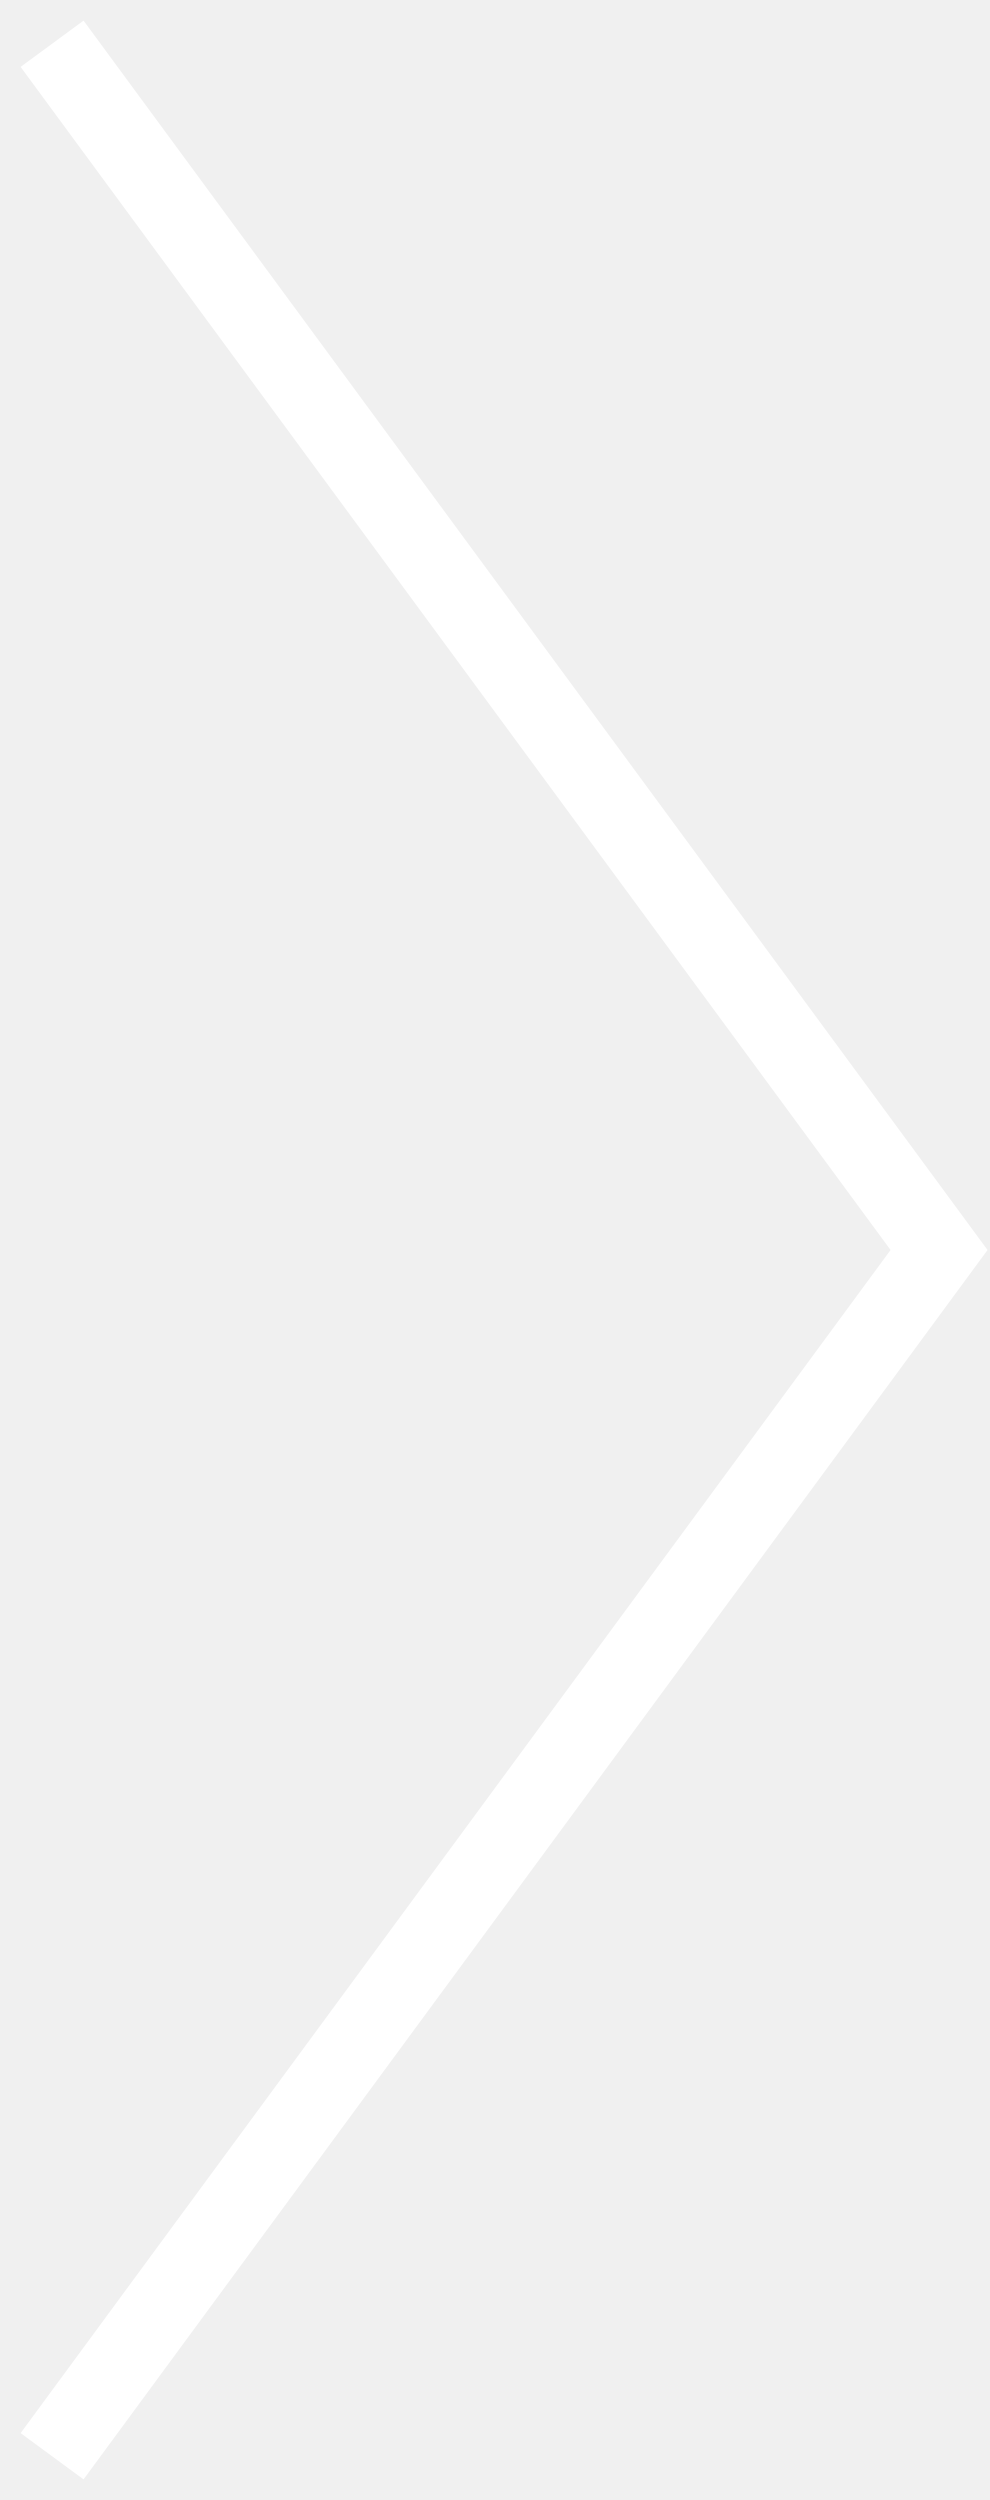
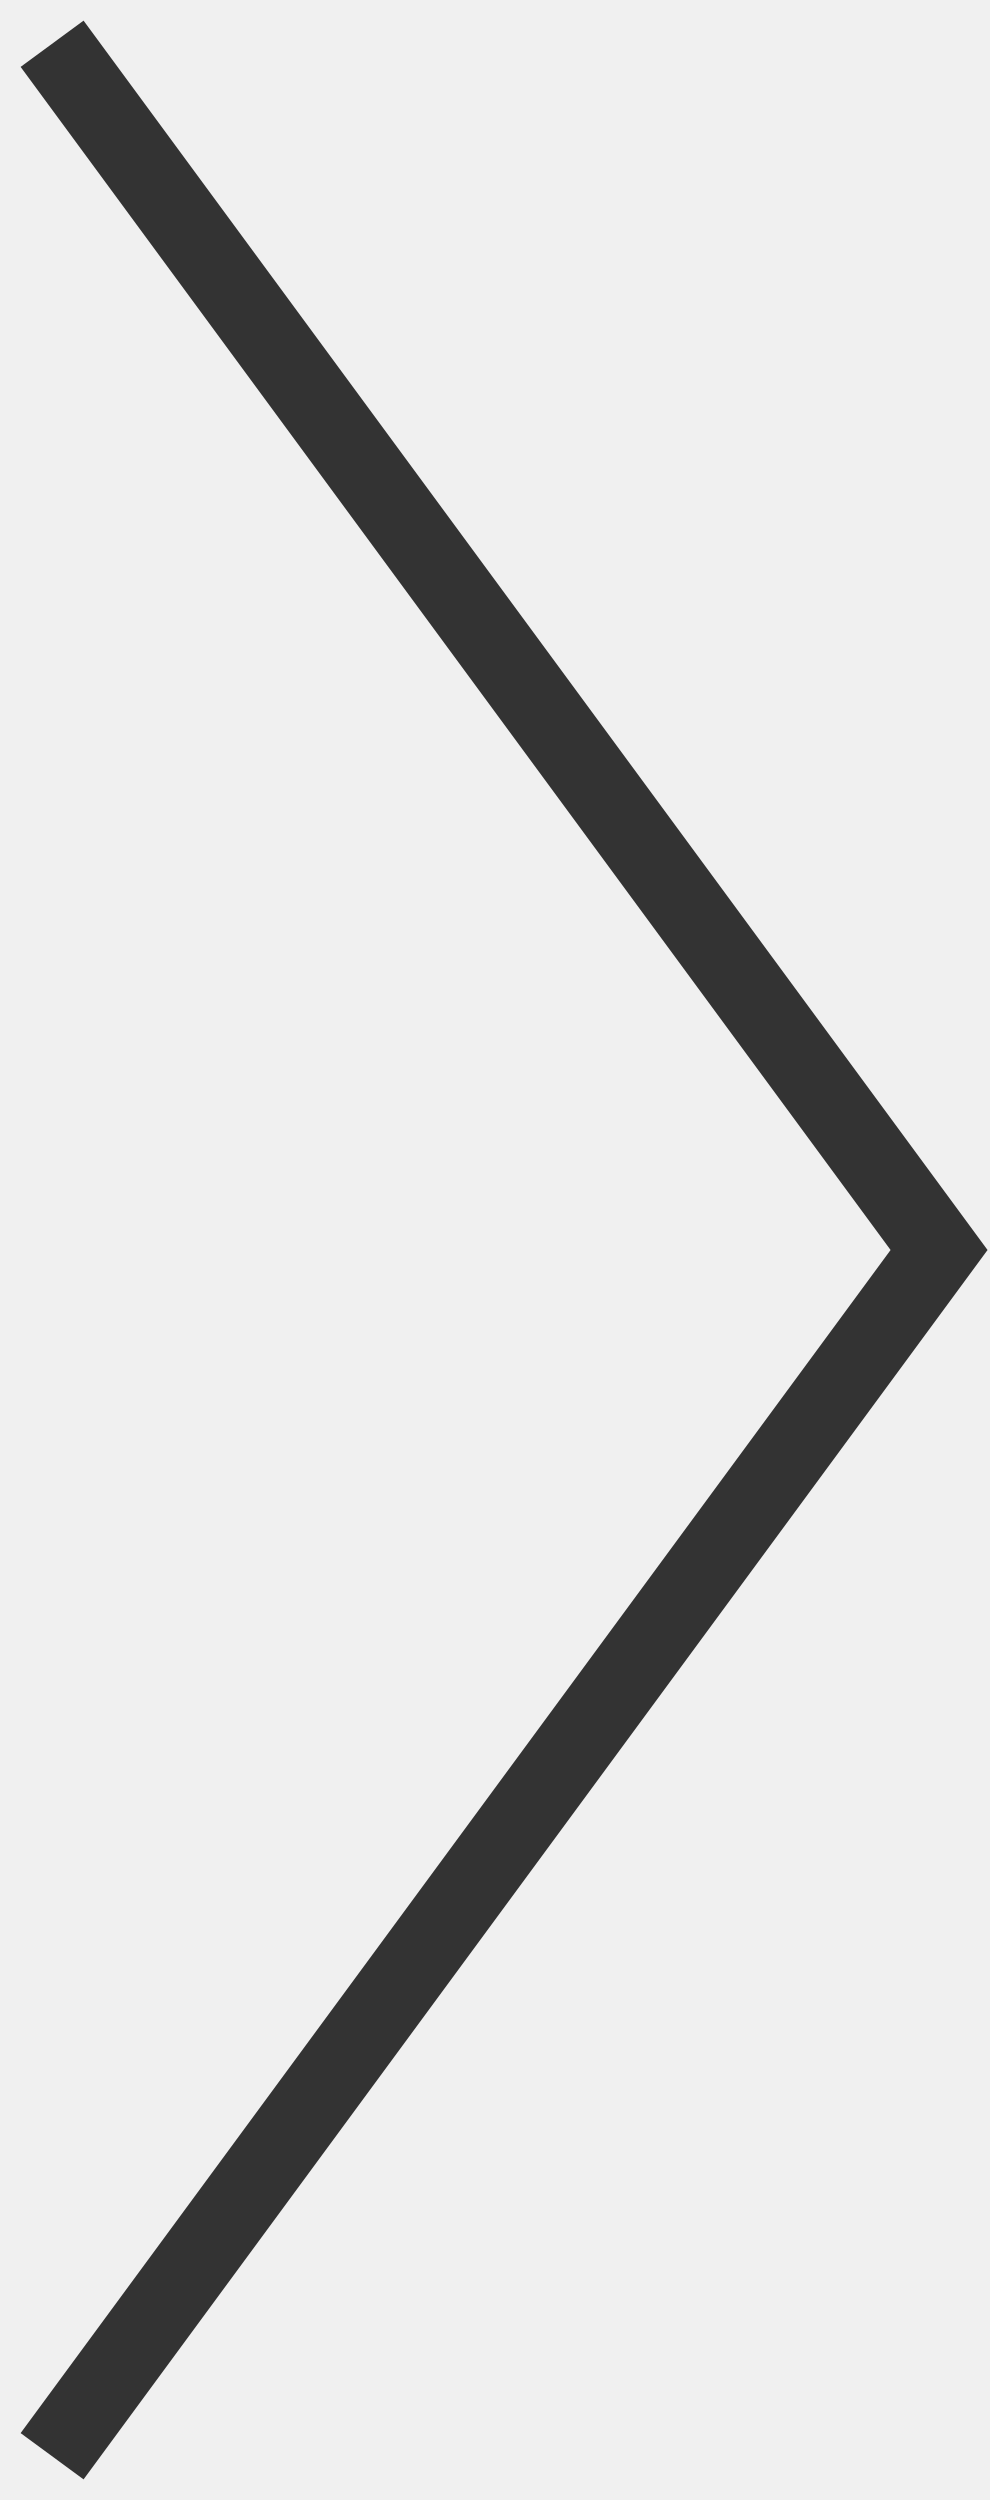
<svg xmlns="http://www.w3.org/2000/svg" height="96" width="38" viewBox="0 0 38 96">
-   <path stroke-linejoin="miter" stroke-linecap="butt" stroke-width="3" stroke="#ffffff" fill="none" fill-rule="evenodd" d="M 2 1.68 L 36.06 48 L 2 94.32" />
+   <path stroke-linejoin="miter" stroke-linecap="butt" stroke-width="3" stroke="#333333" fill="none" fill-rule="evenodd" d="M 2 1.68 L 36.06 48 L 2 94.32" />
</svg>
